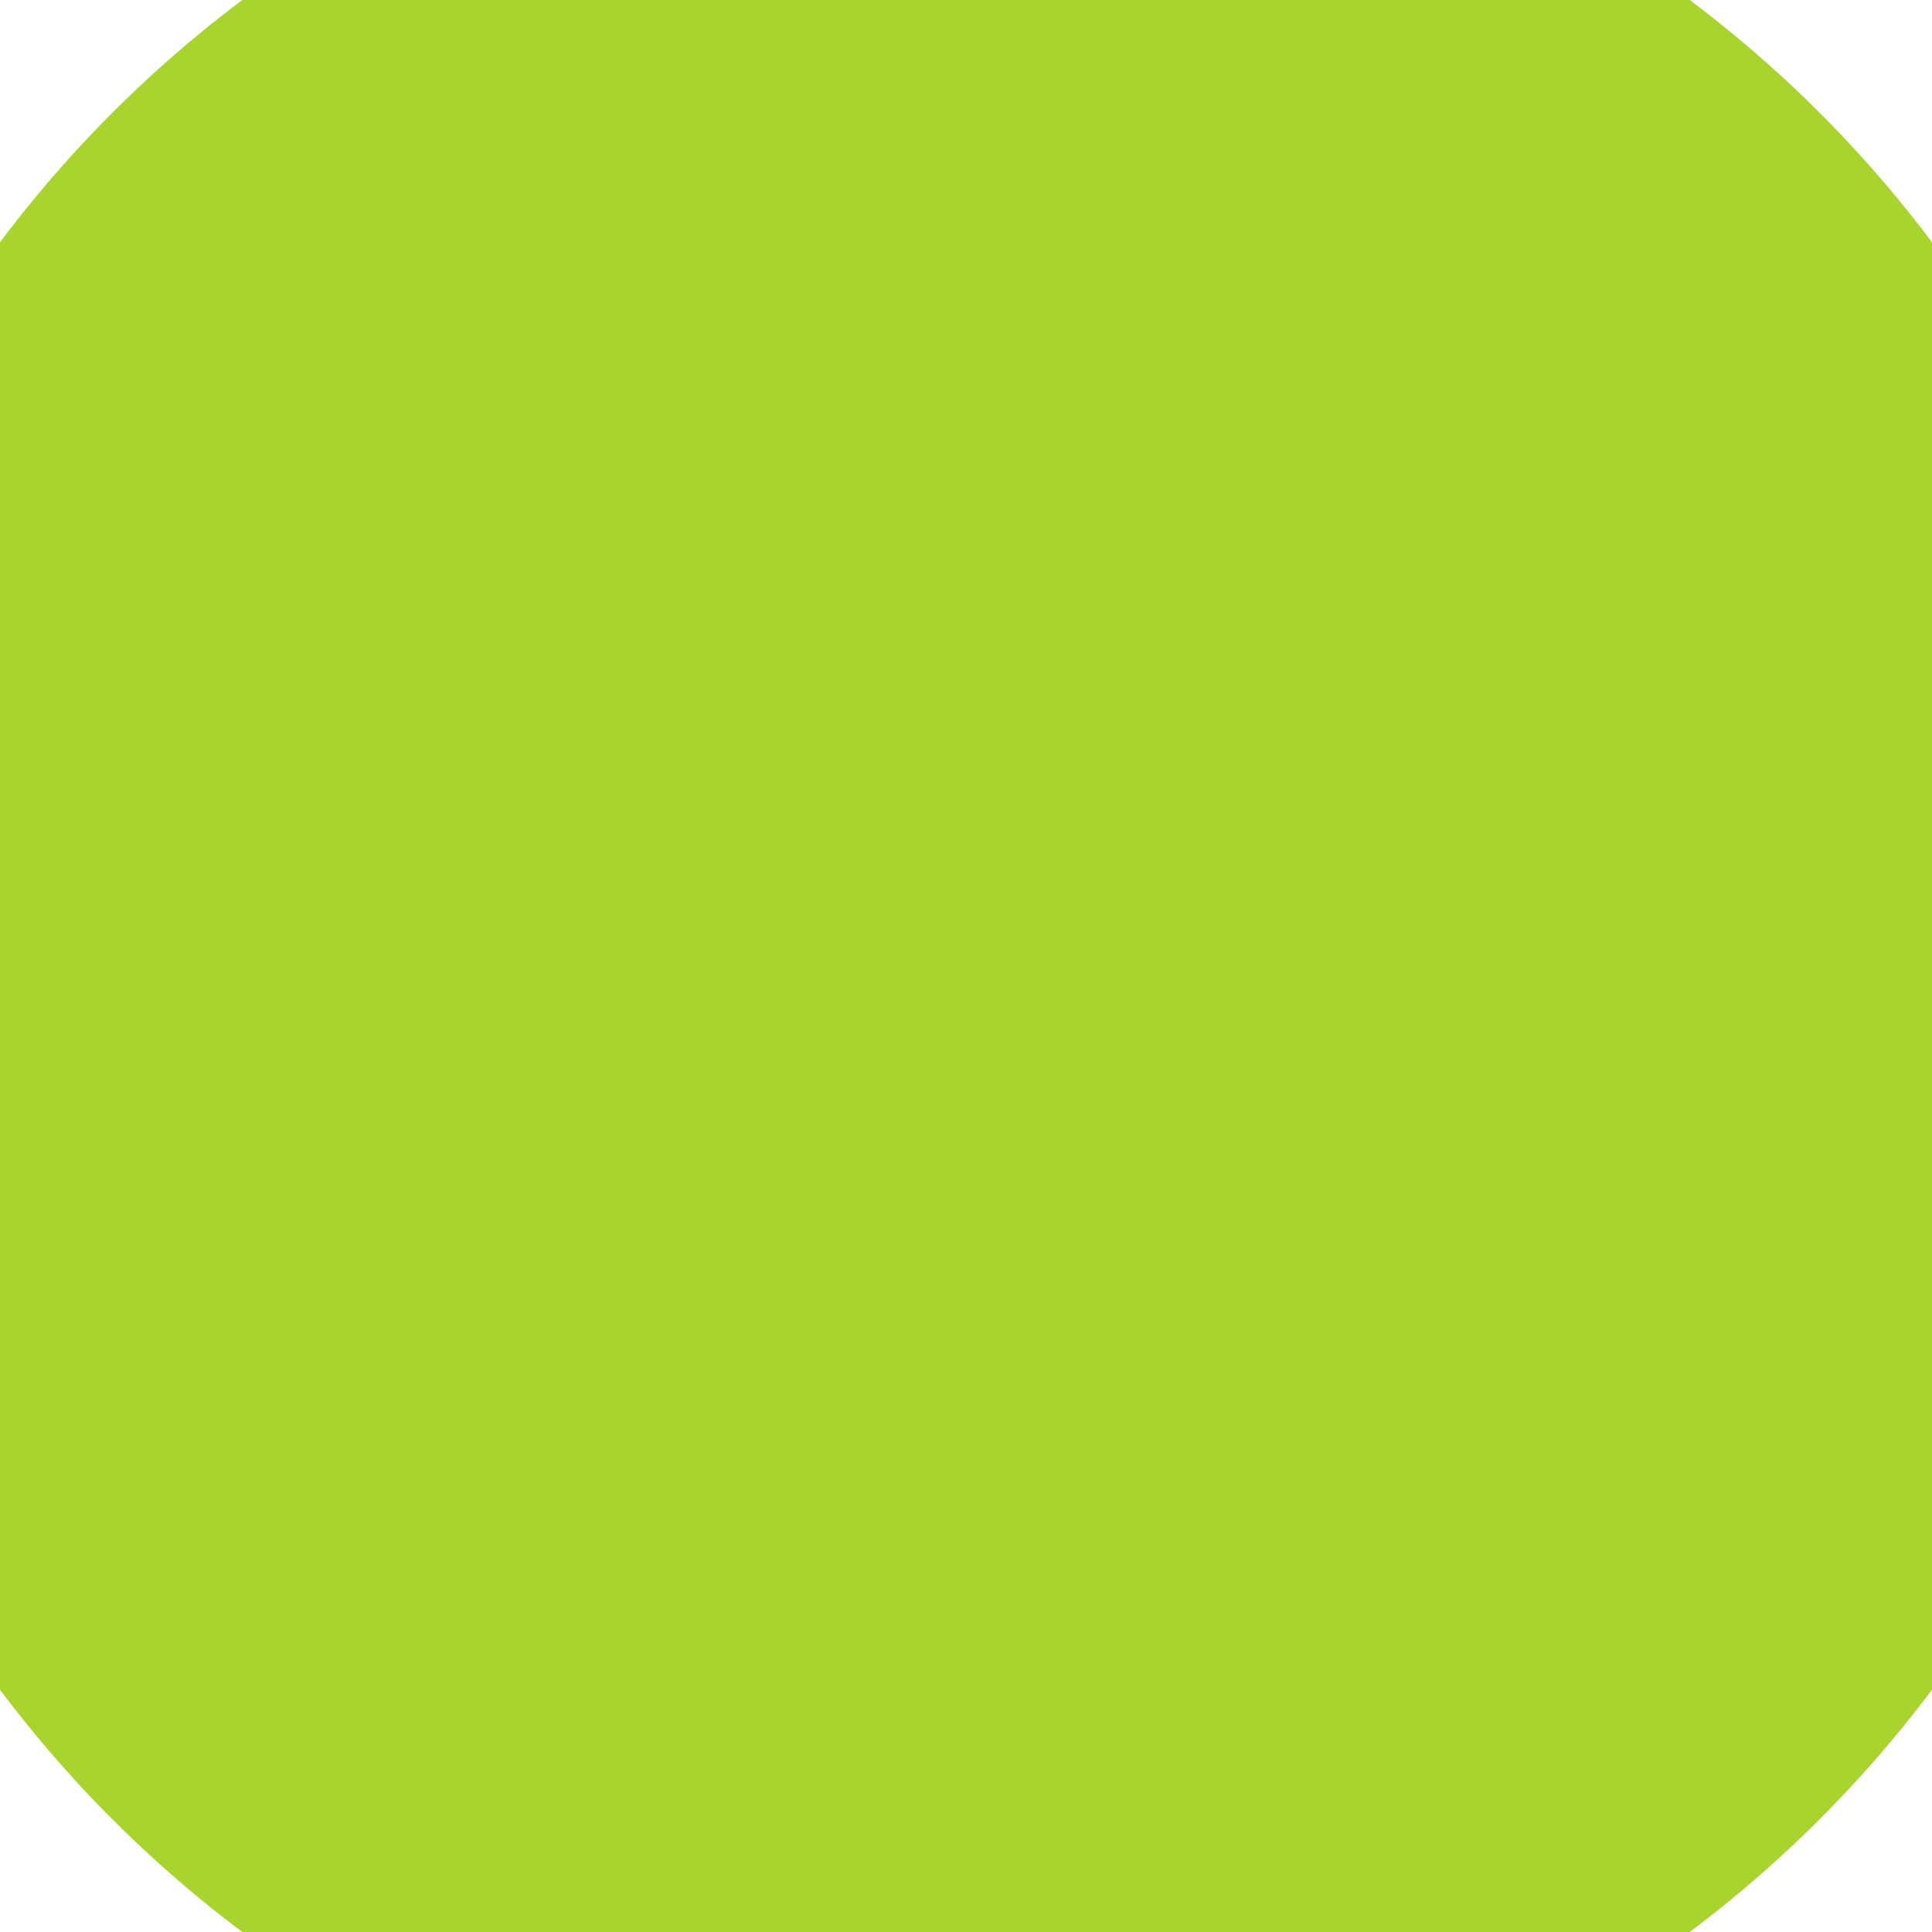
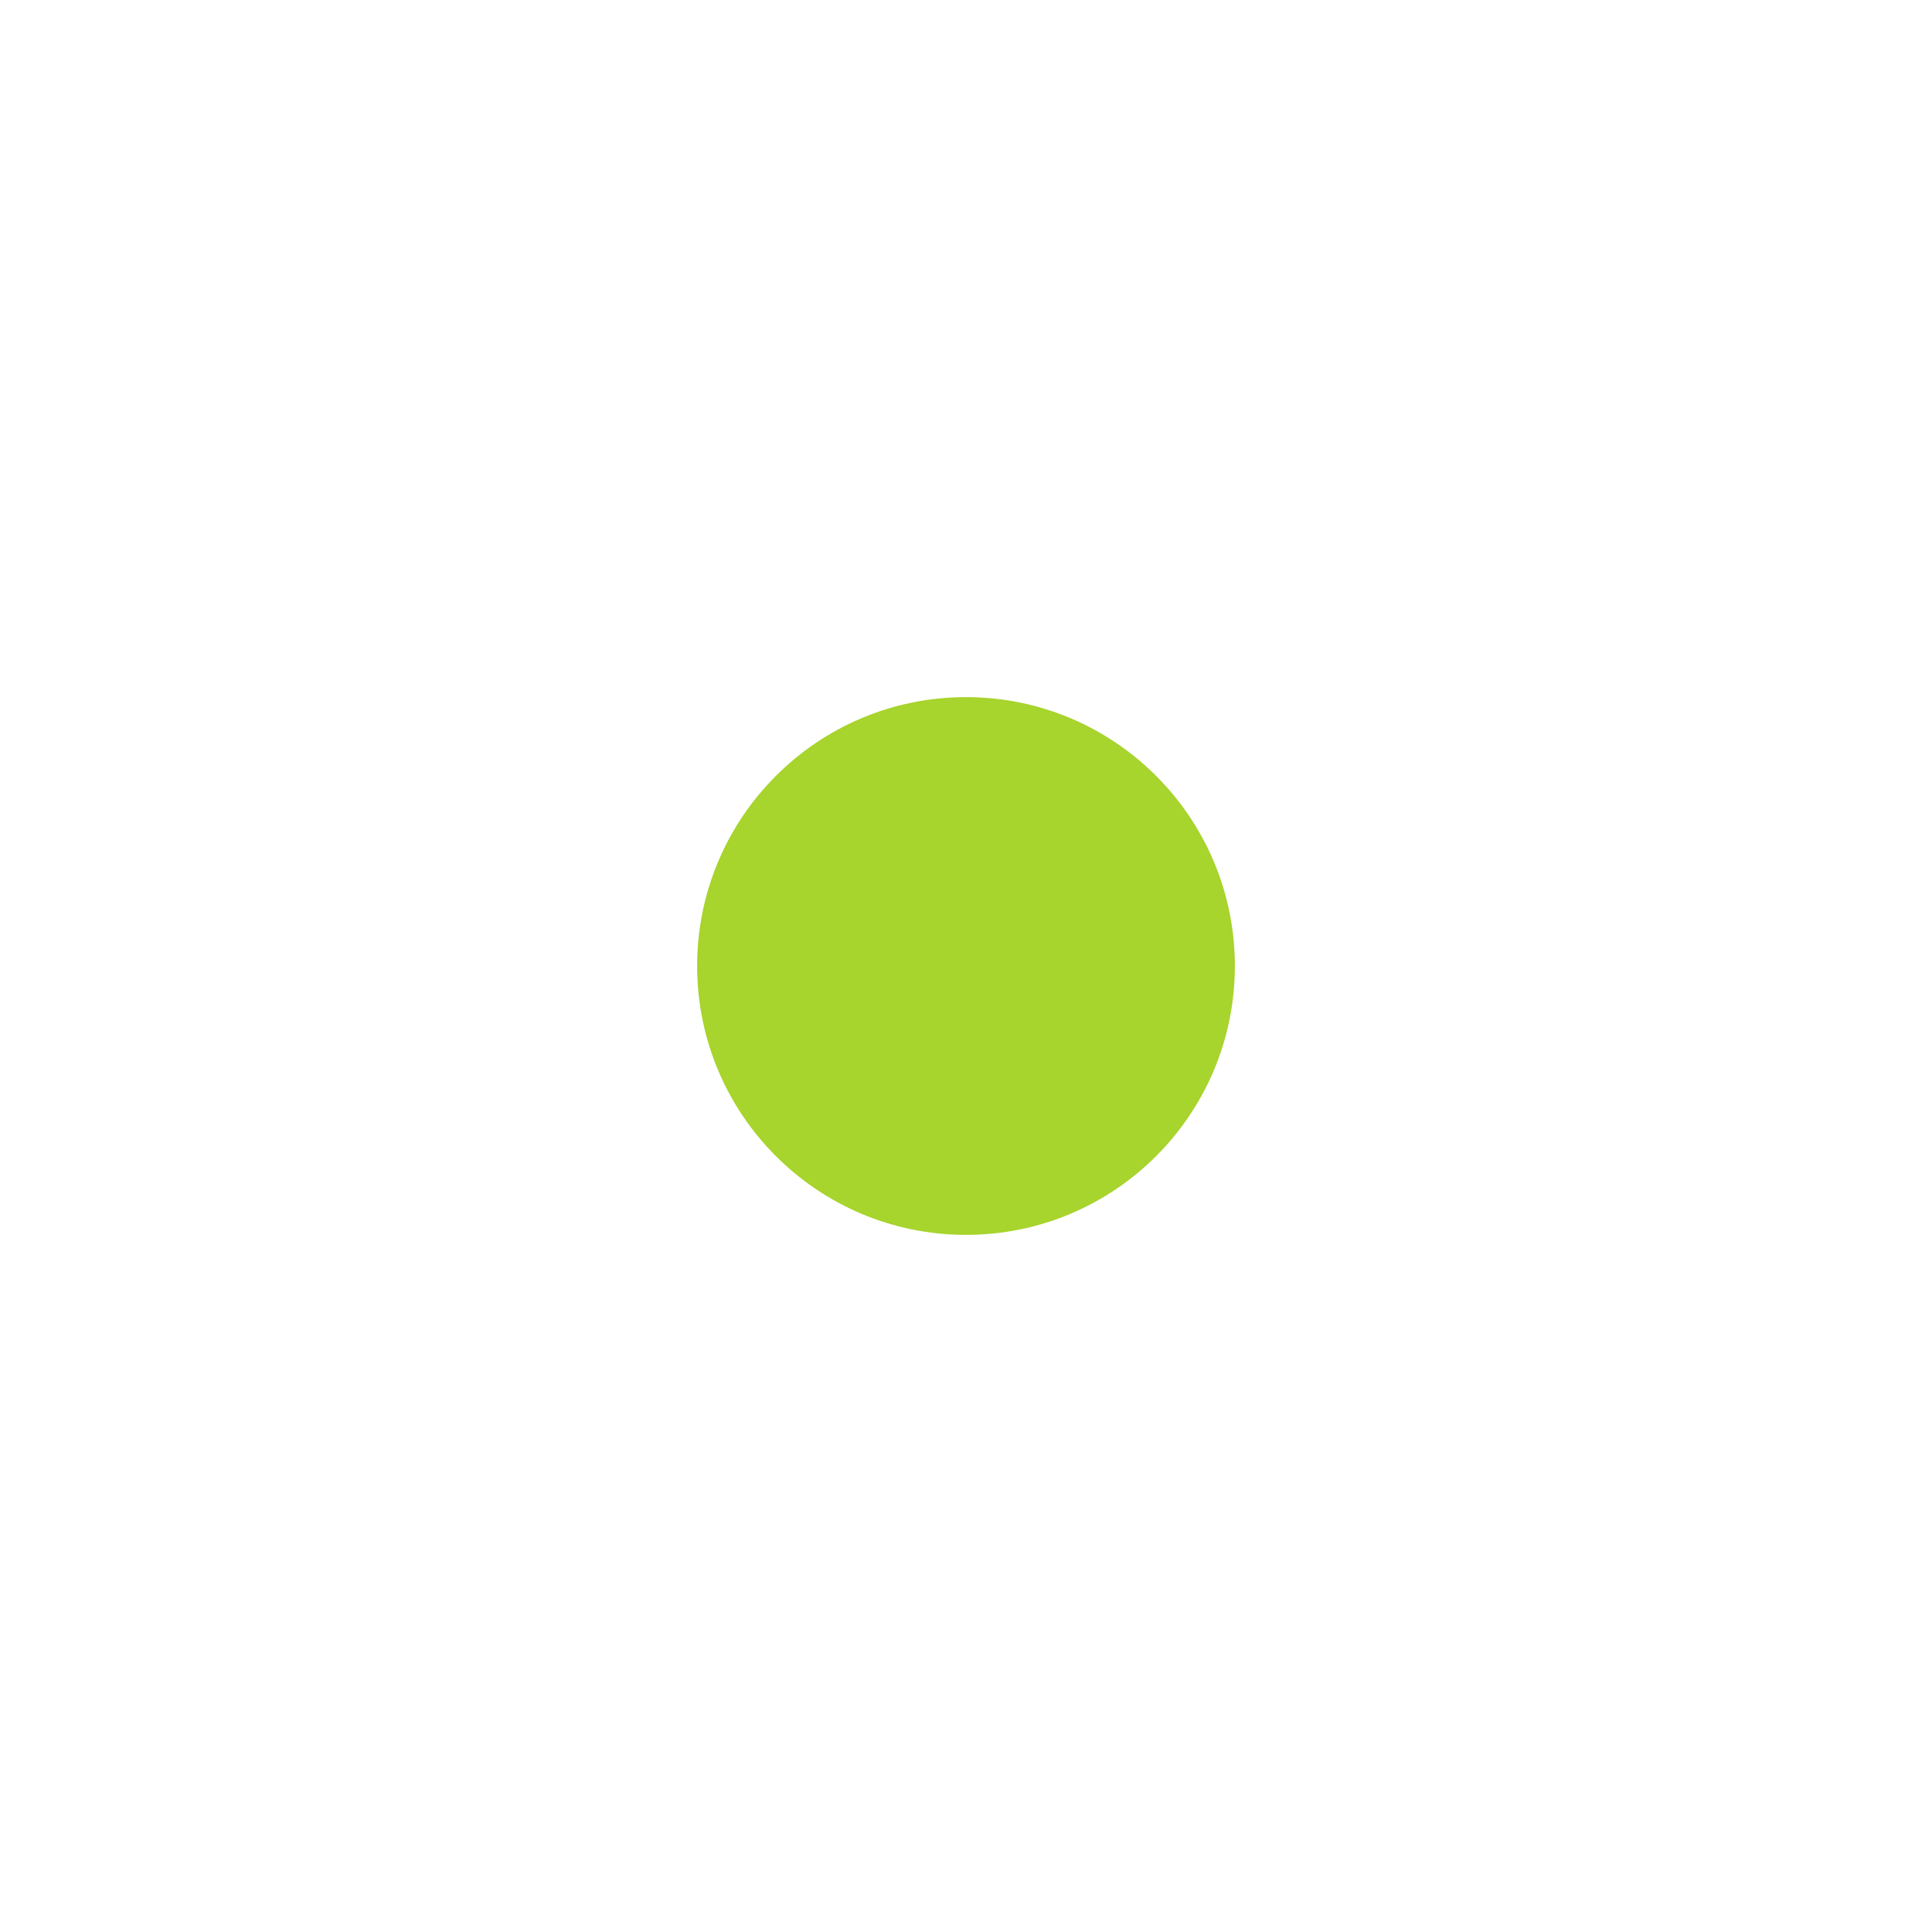
<svg xmlns="http://www.w3.org/2000/svg" width="360" height="360" viewBox="0 0 360 360" version="1.1">
  <rect x="0" y="0" width="360" height="360" style="fill:white;" />
-   <circle cx="180.0" cy="180.0" r="224.9" fill="rgb(167,212,45)" />
+   <circle cx="180.0" cy="180.0" r="50.1" fill="rgb(167,212,45)" />
</svg>
